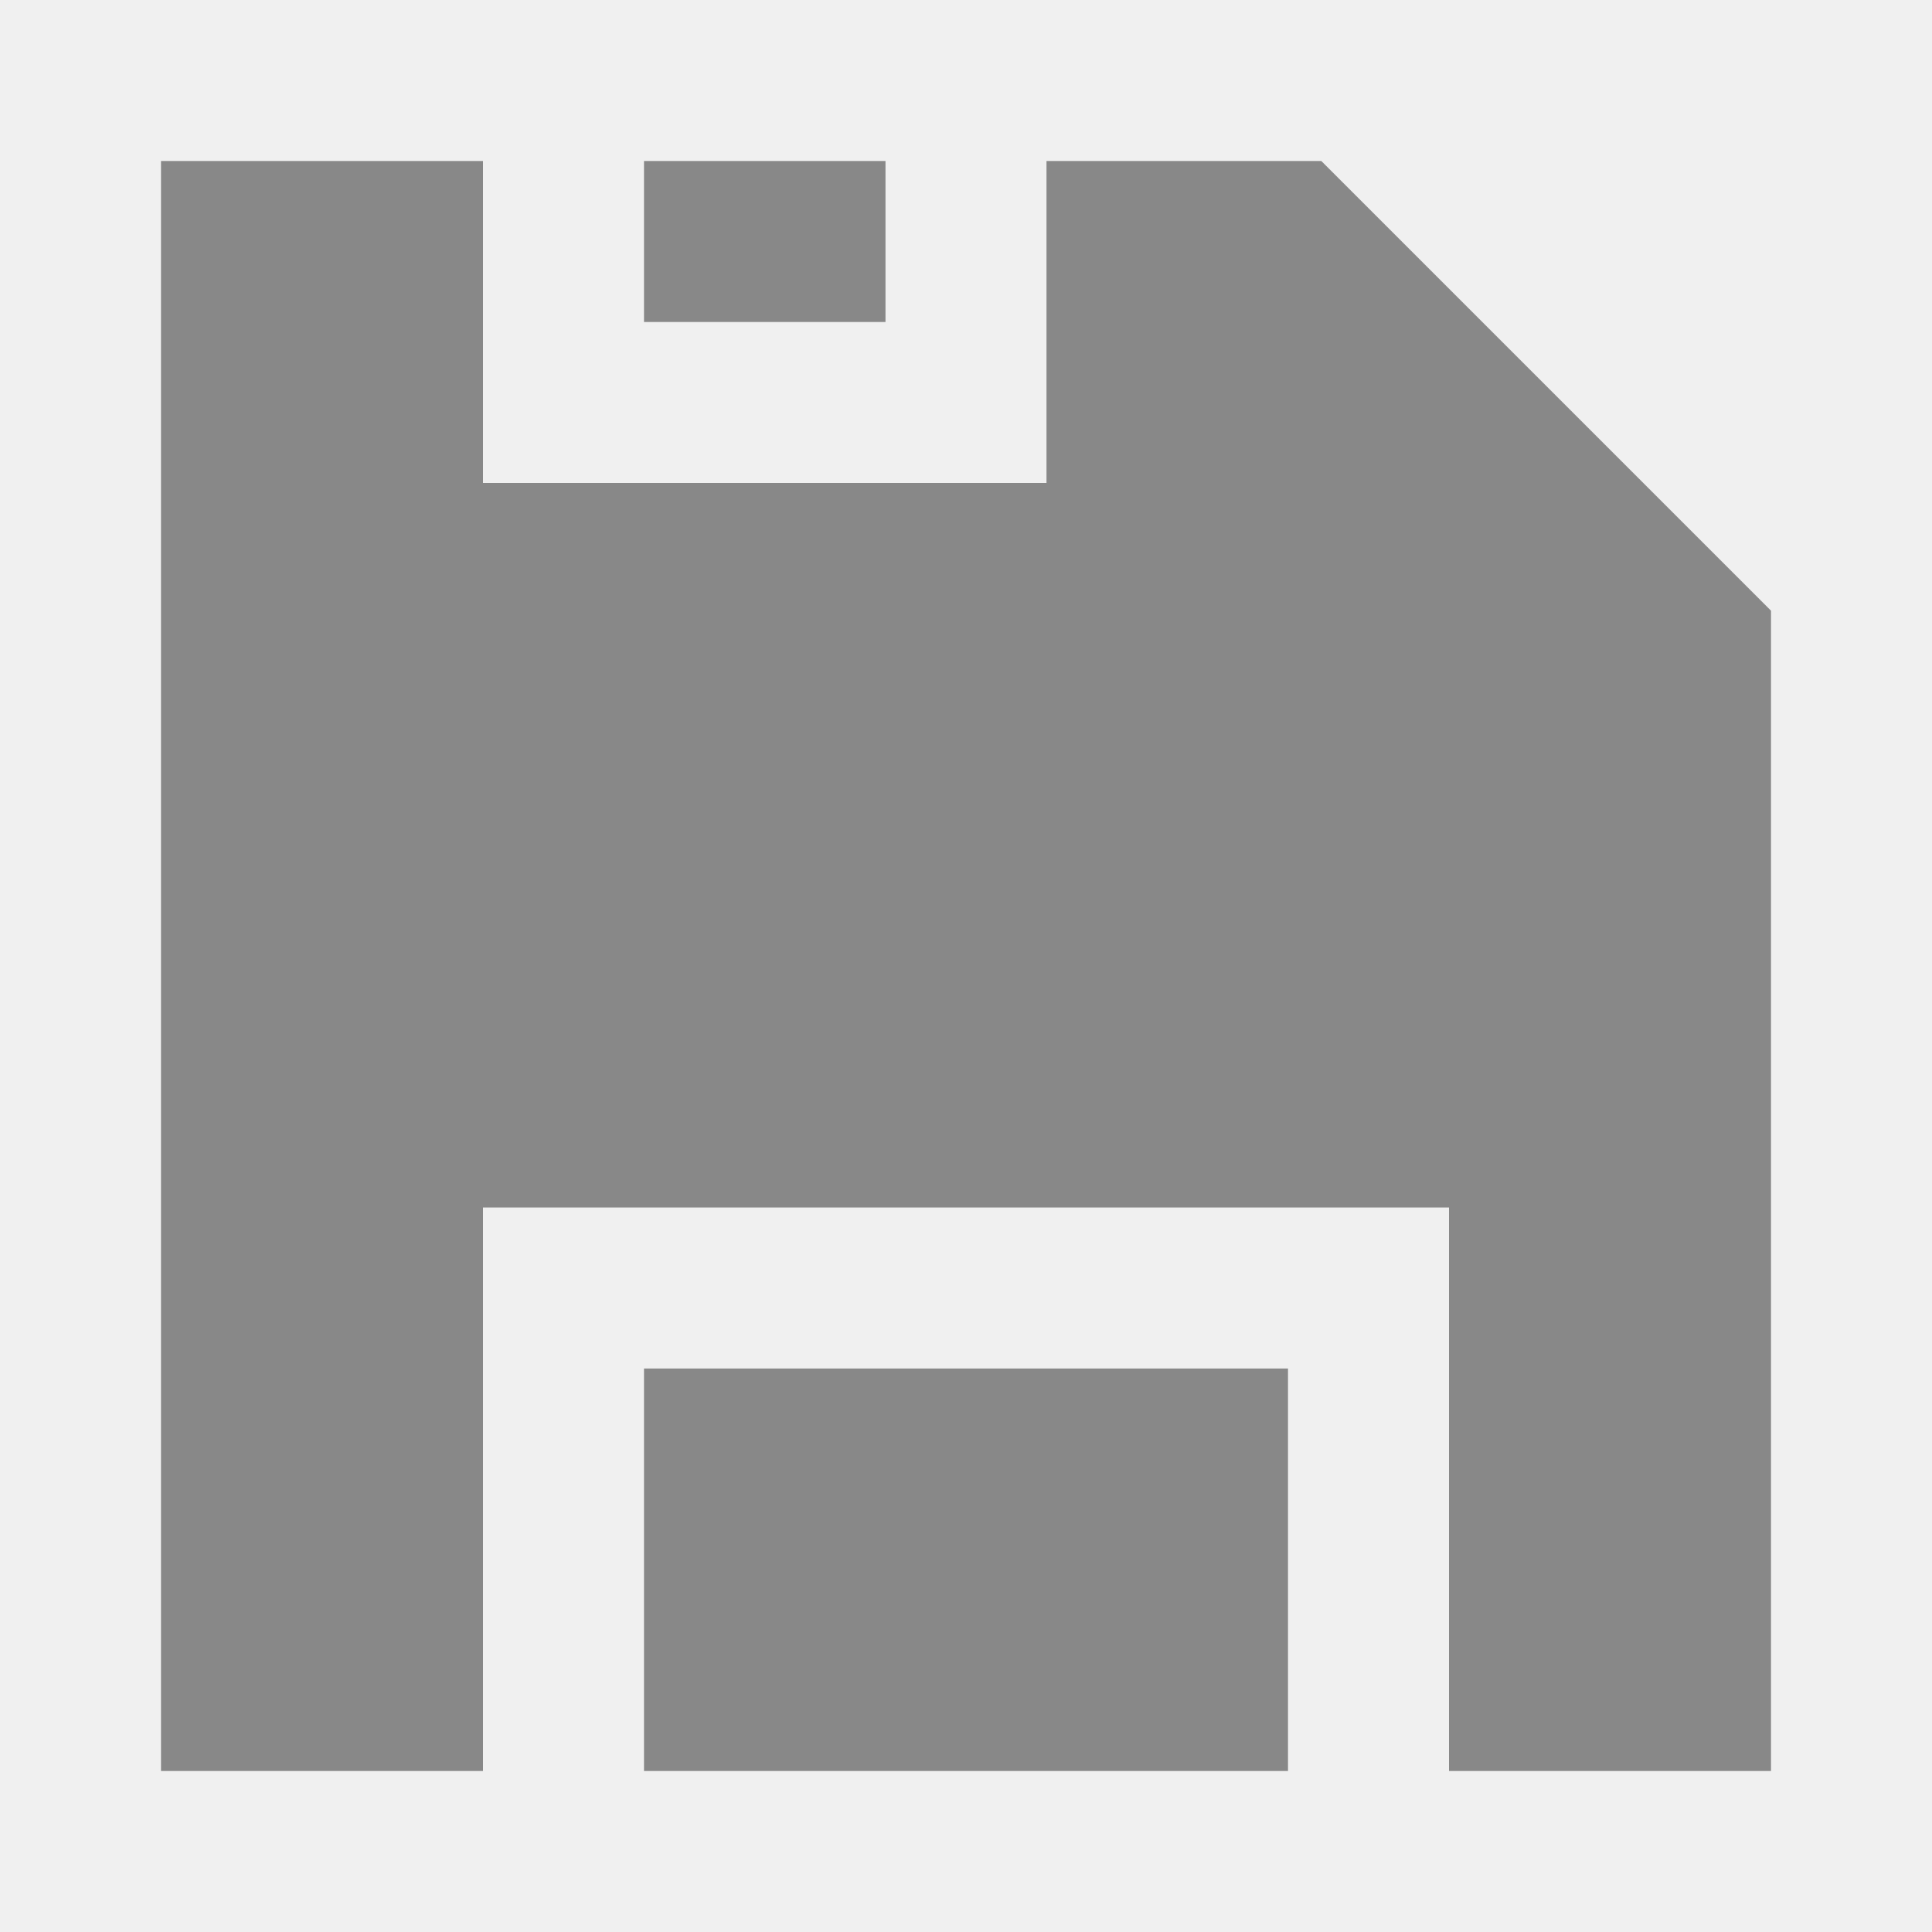
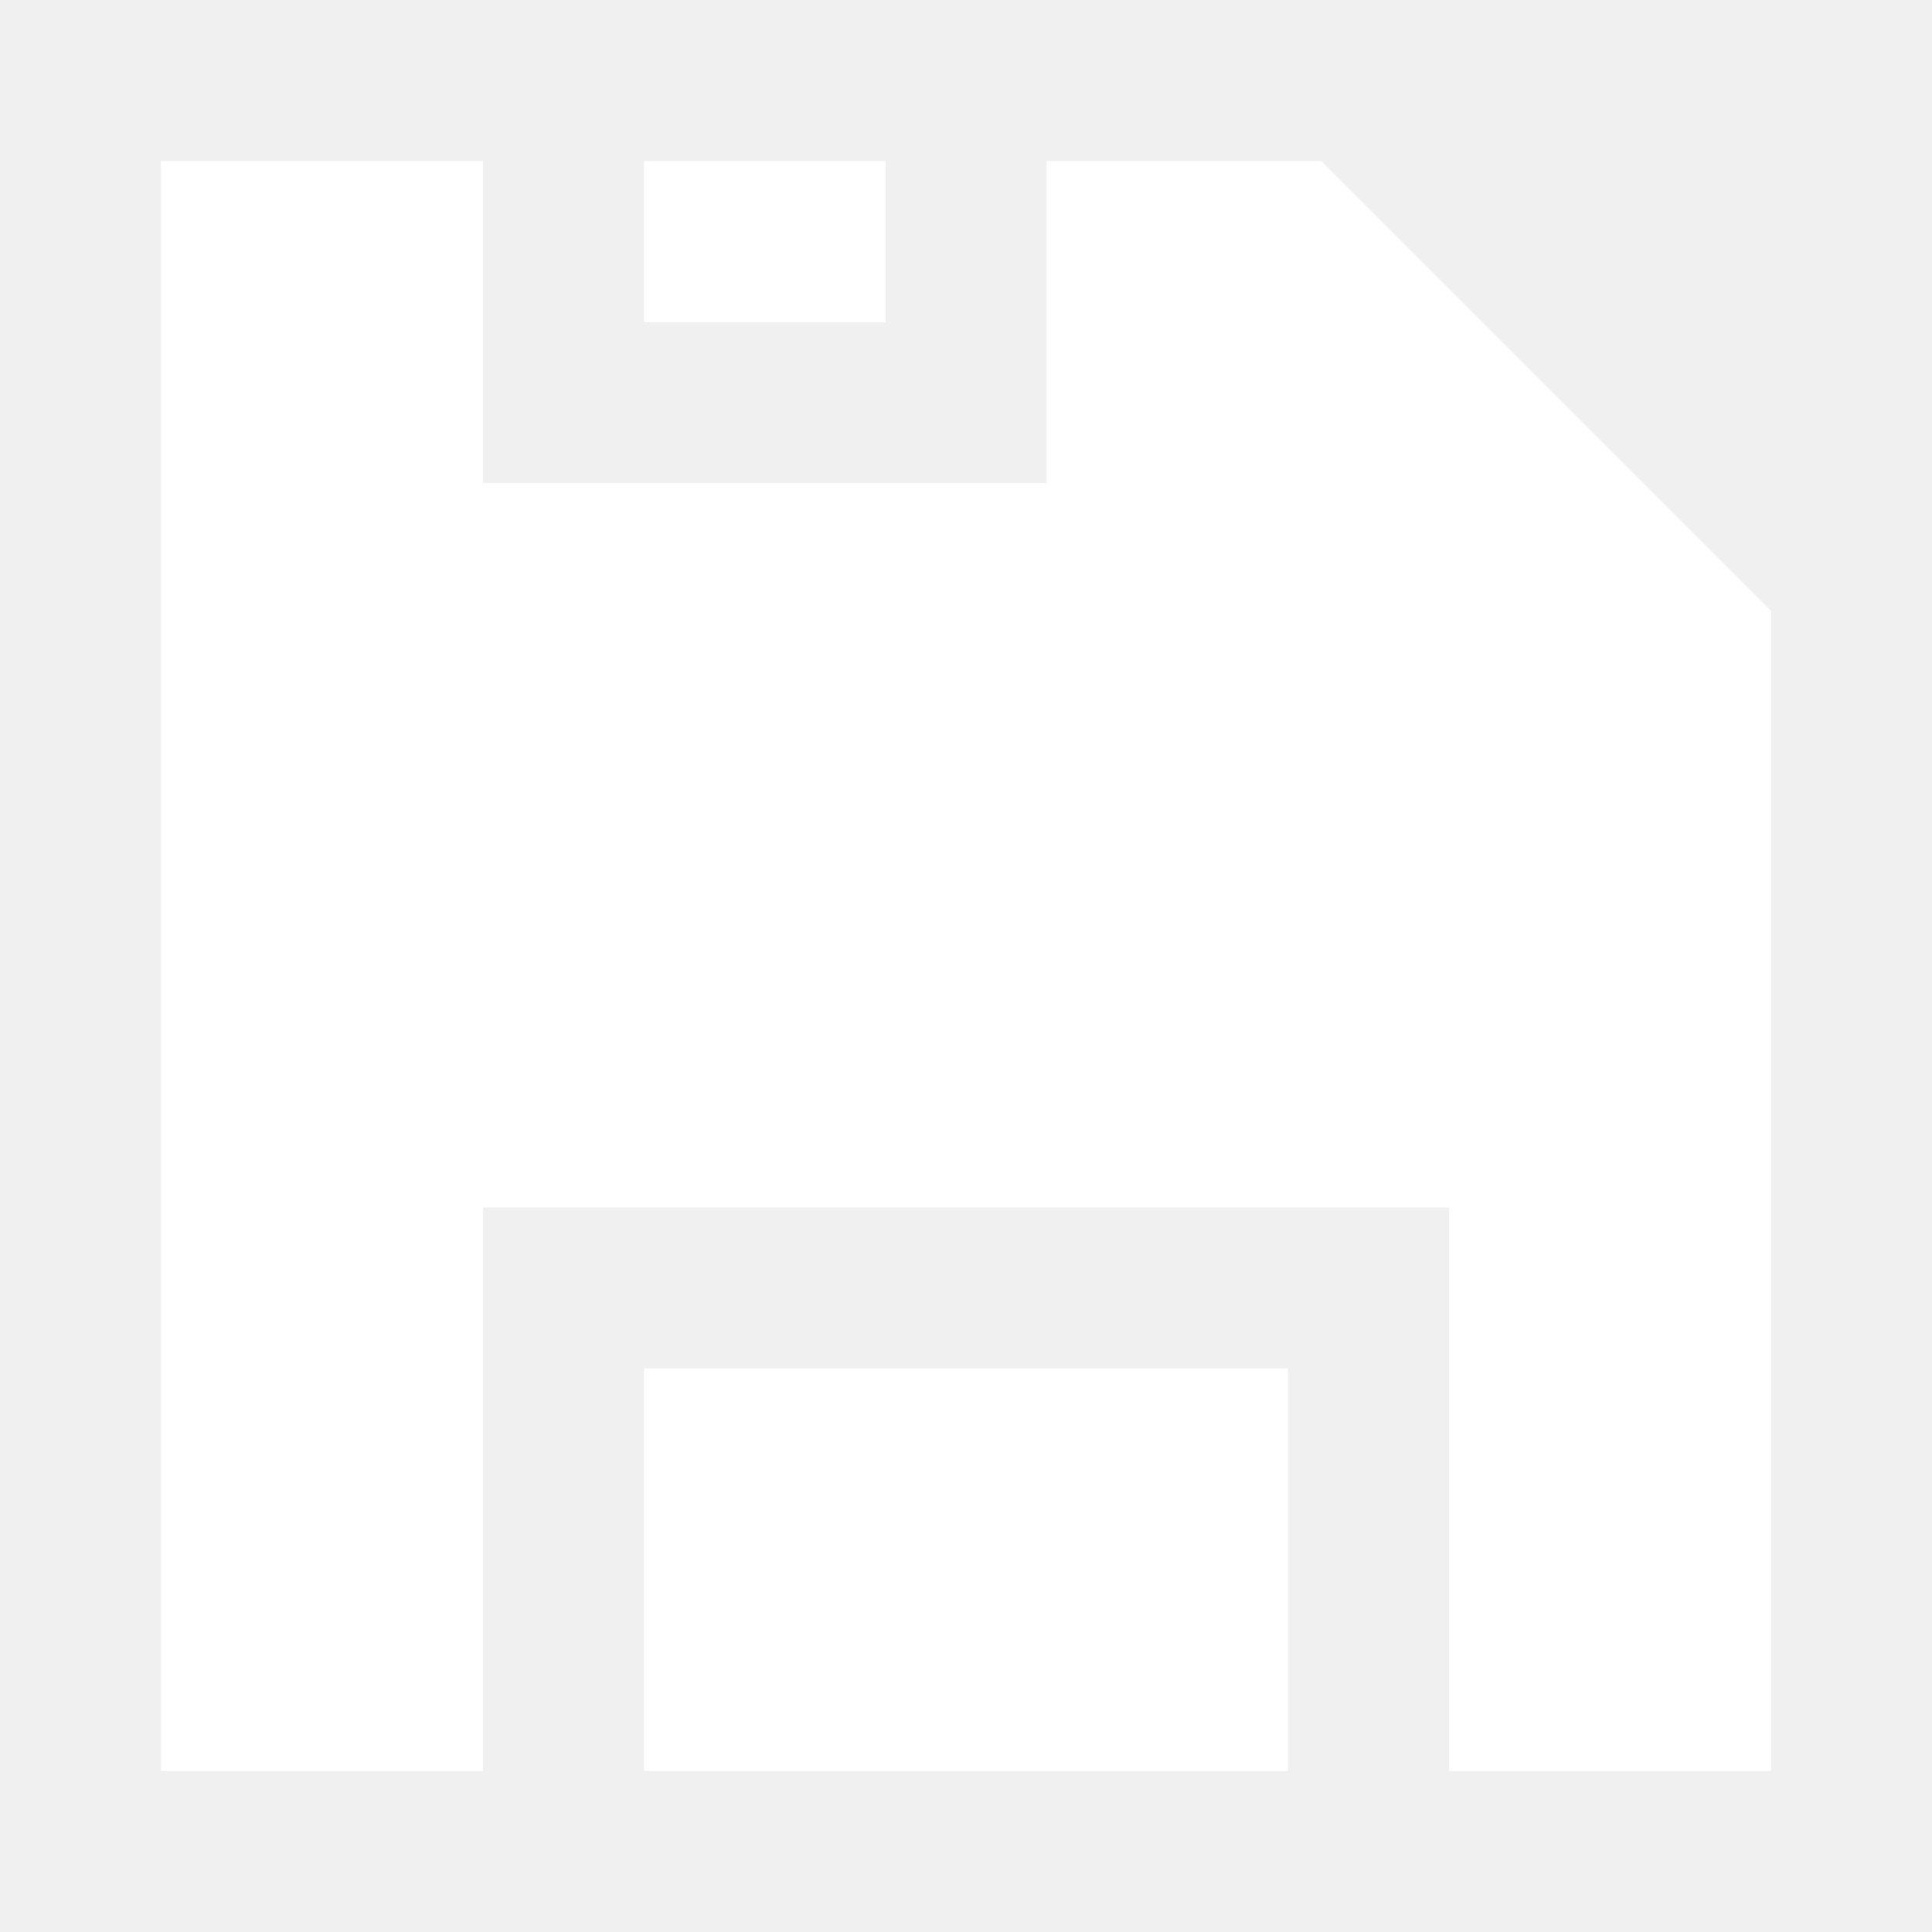
<svg xmlns="http://www.w3.org/2000/svg" width="32" height="32" viewBox="0 0 24 24">
-   <path fill="#888888" d="M8 2v2h3V2z" />
-   <path fill="#888888" d="M6 2v4h7V2h3.414L22 7.586V22h-4v-7H6v7H2V2z" />
-   <path fill="#888888" d="M8 22h8v-5H8z" />
+   <path fill="white" d="M8 2v2h3V2z" />
+   <path fill="white" d="M6 2v4h7V2h3.414L22 7.586V22h-4v-7H6v7H2V2z" />
+   <path fill="white" d="M8 22h8v-5H8z" />
</svg>
